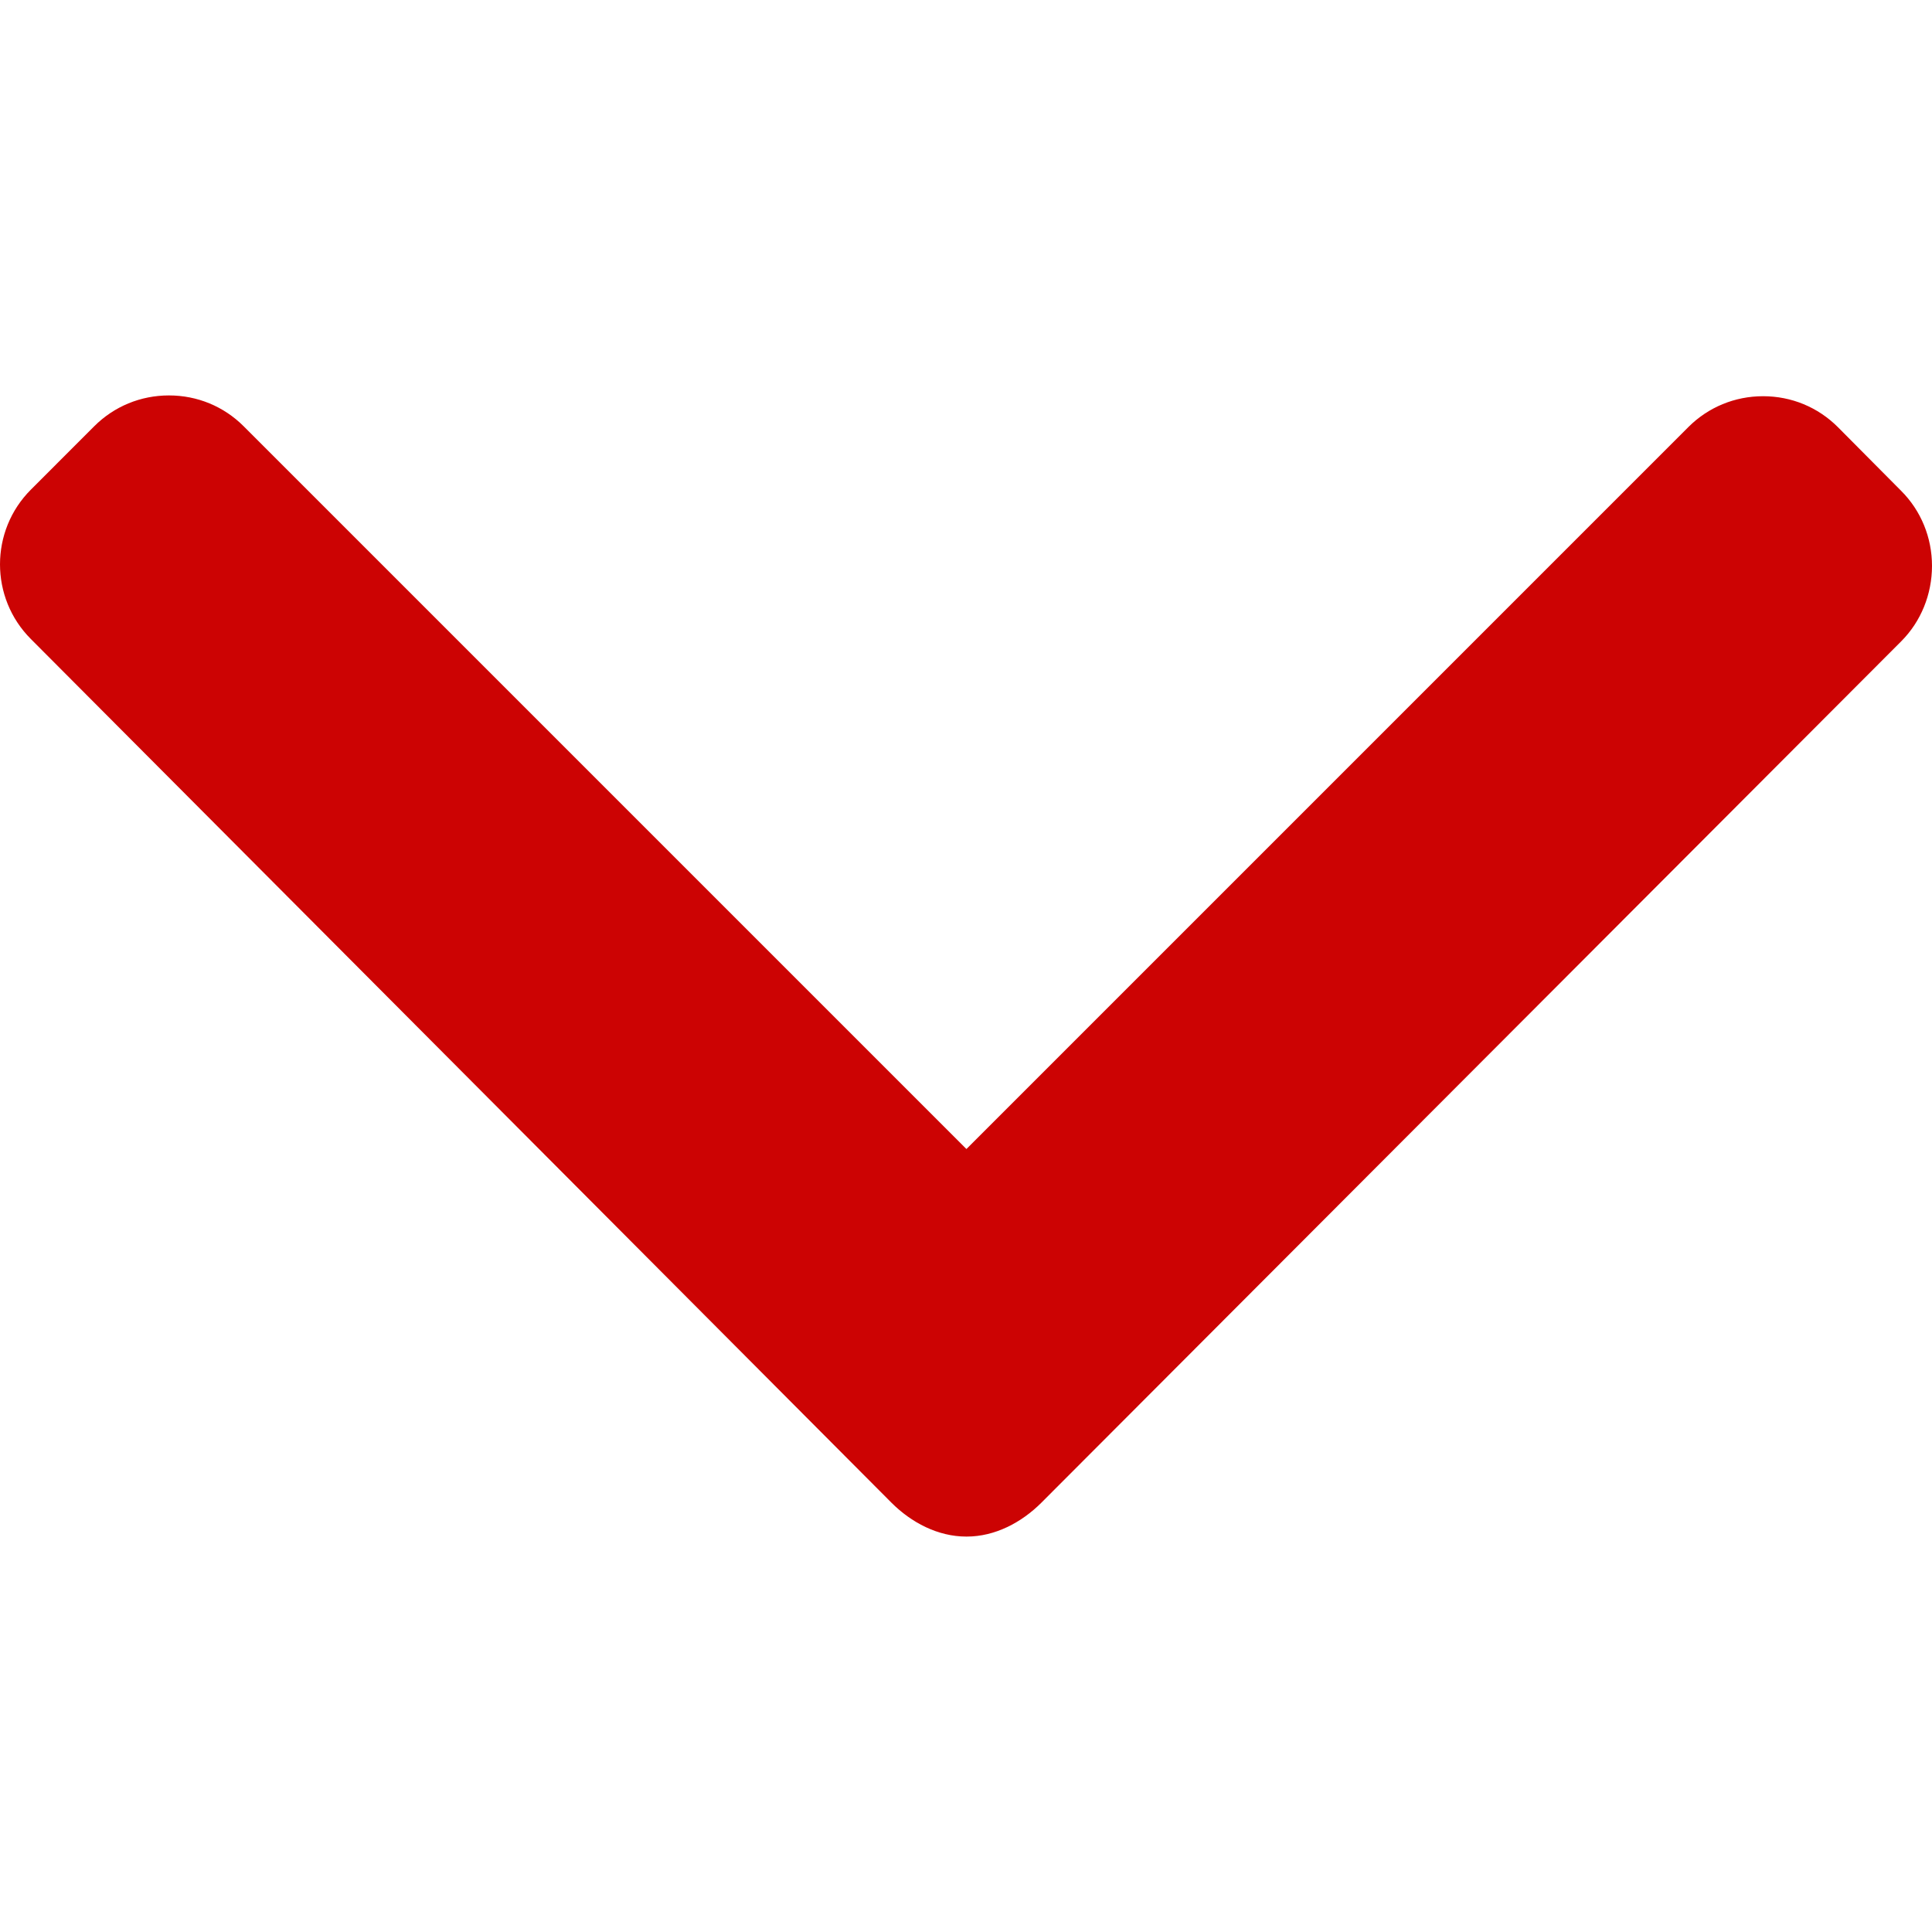
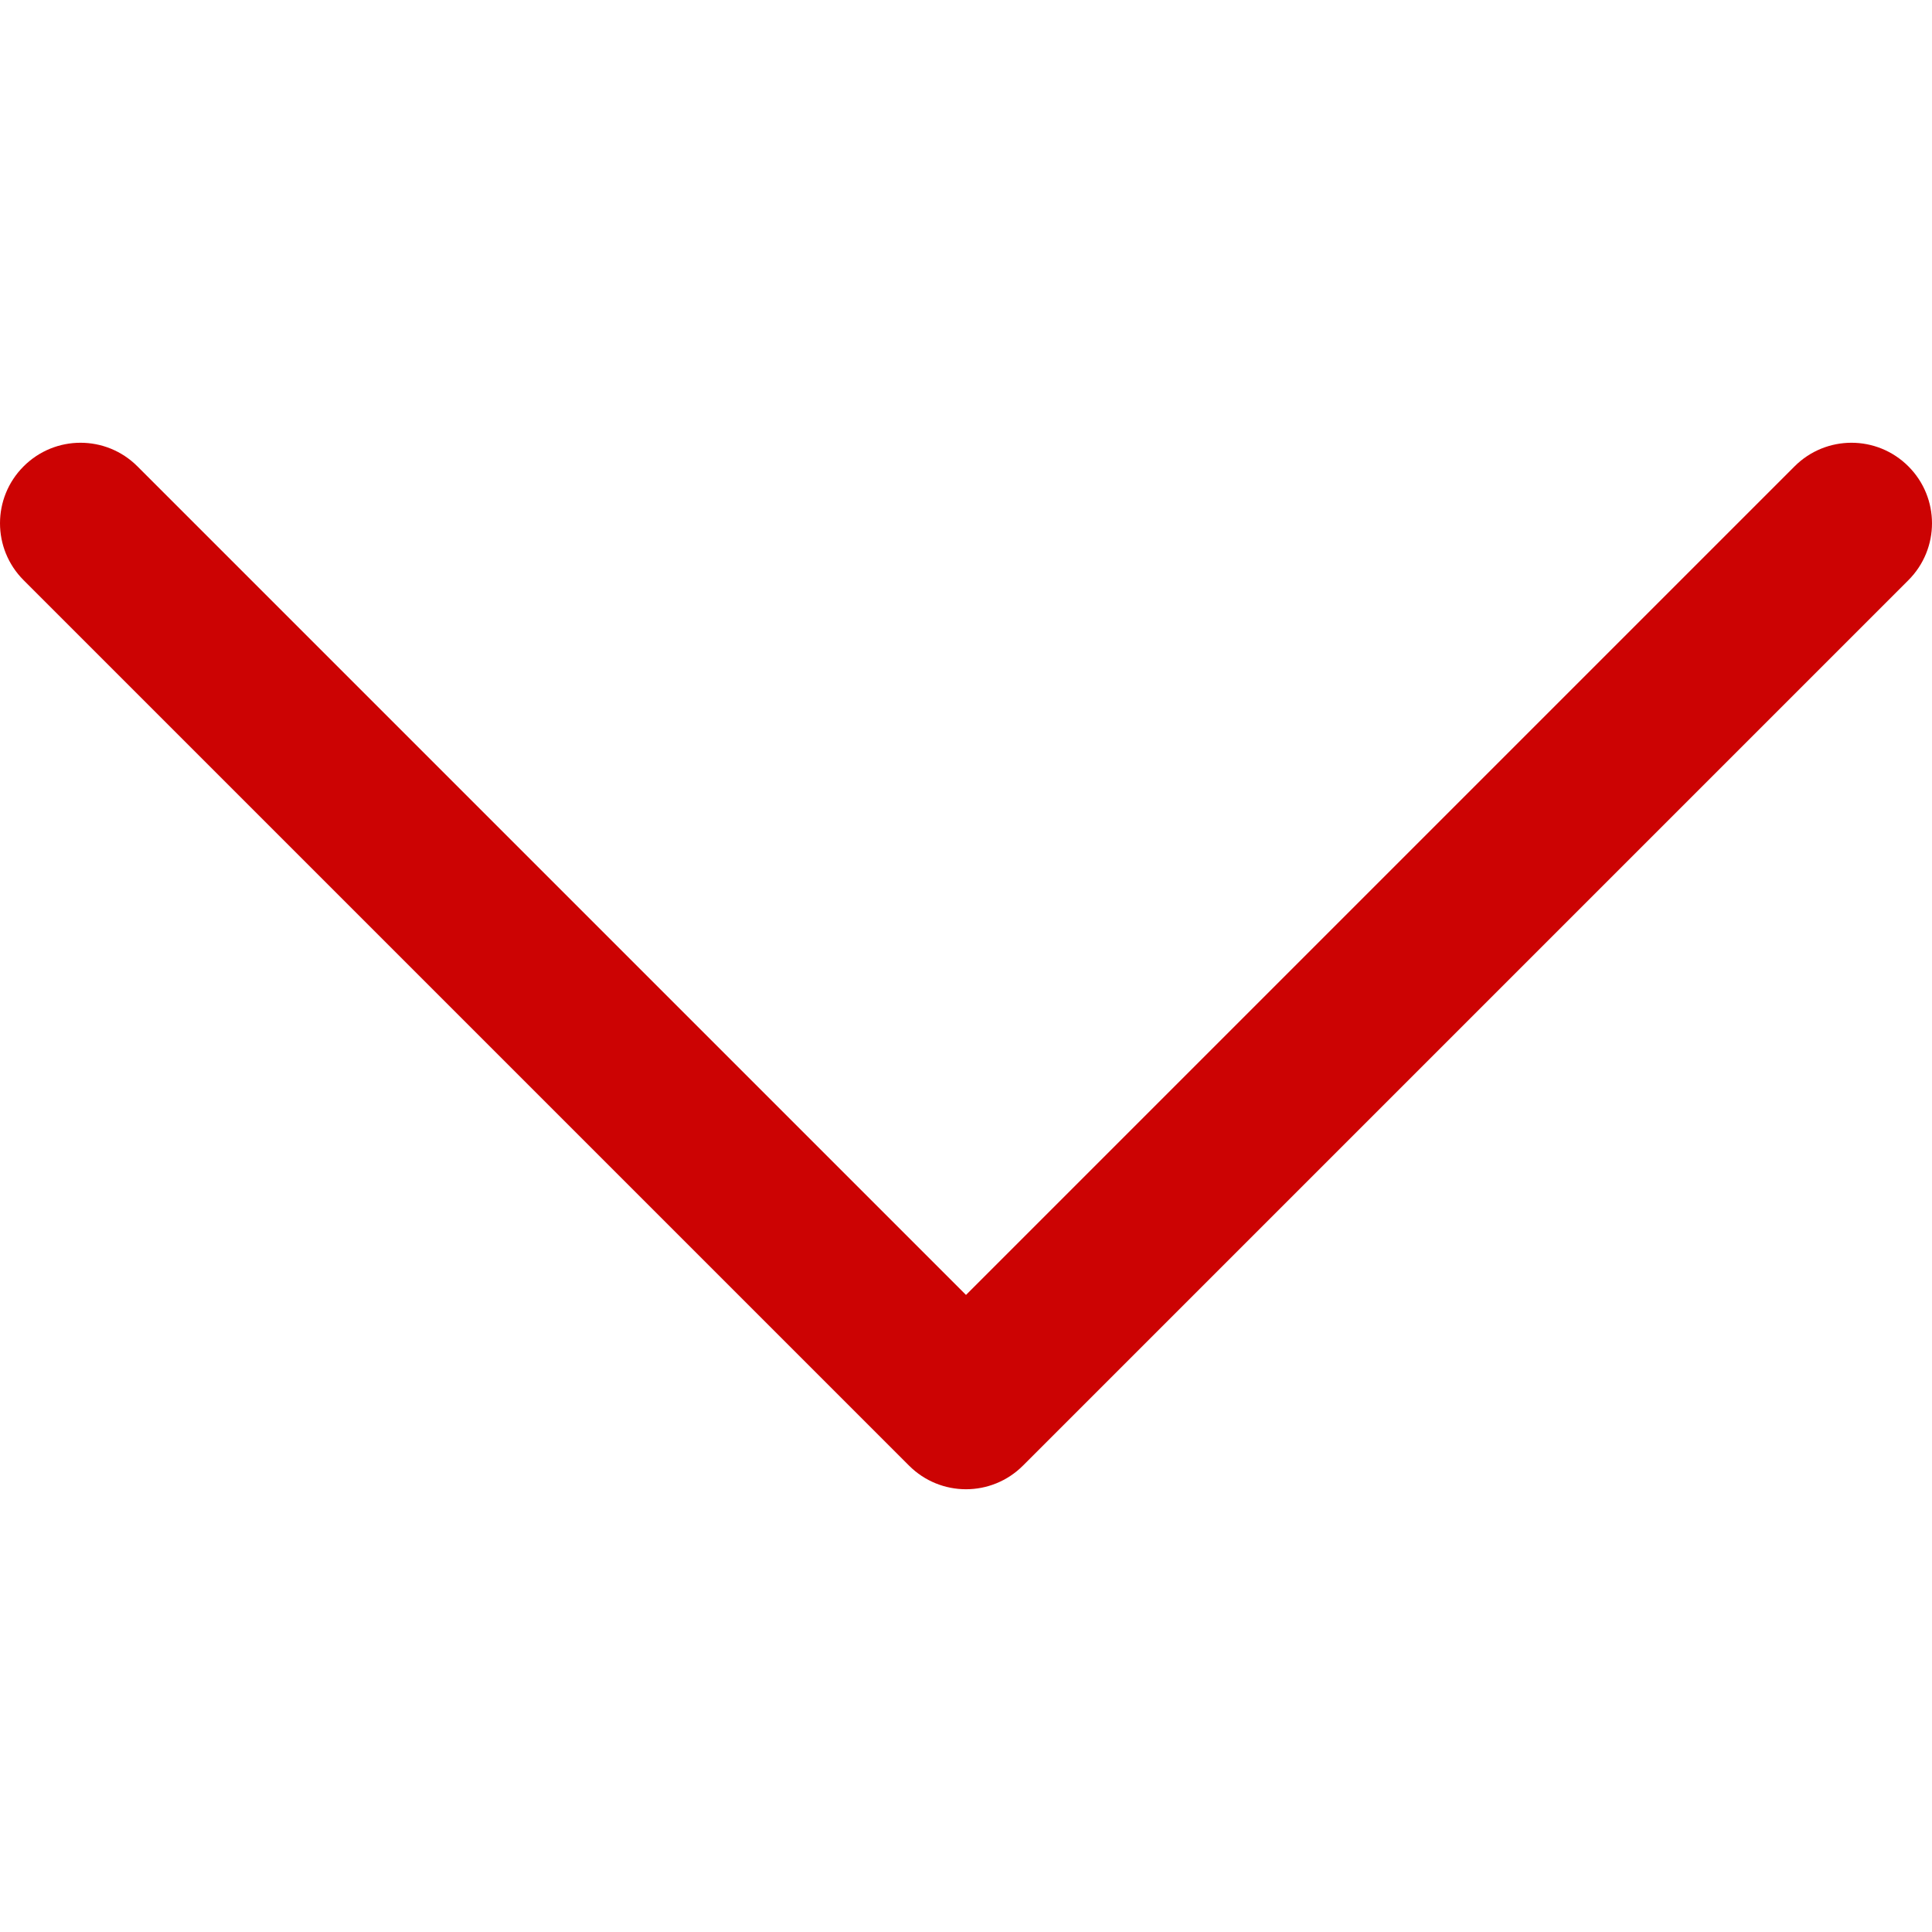
- <svg xmlns="http://www.w3.org/2000/svg" version="1.1" id="Layer_1" x="0px" y="0px" viewBox="0 0 491.996 491.996" style="enable-background:new 0 0 491.996 491.996;" xml:space="preserve" width="512px" height="512px">
+ <svg xmlns="http://www.w3.org/2000/svg" version="1.1" id="Layer_1" x="0px" y="0px" viewBox="0 0 512.011 512.011" style="enable-background:new 0 0 512.011 512.011;" xml:space="preserve" width="512px" height="512px">
  <g>
    <g>
      <g>
-         <path d="M484.132,124.986l-16.116-16.228c-5.072-5.068-11.82-7.86-19.032-7.86c-7.208,0-13.964,2.792-19.036,7.86l-183.84,183.848    L62.056,108.554c-5.064-5.068-11.82-7.856-19.028-7.856s-13.968,2.788-19.036,7.856l-16.12,16.128    c-10.496,10.488-10.496,27.572,0,38.06l219.136,219.924c5.064,5.064,11.812,8.632,19.084,8.632h0.084    c7.212,0,13.96-3.572,19.024-8.632l218.932-219.328c5.072-5.064,7.856-12.016,7.864-19.224    C491.996,136.902,489.204,130.046,484.132,124.986z" data-original="#000000" class="active-path" data-old_color="#000000" fill="#CC0303" />
+         <path d="M505.755,123.592c-8.341-8.341-21.824-8.341-30.165,0L256.005,343.176L36.421,123.592c-8.341-8.341-21.824-8.341-30.165,0    s-8.341,21.824,0,30.165l234.667,234.667c4.16,4.16,9.621,6.251,15.083,6.251c5.462,0,10.923-2.091,15.083-6.251l234.667-234.667    C514.096,145.416,514.096,131.933,505.755,123.592z" data-original="#000000" class="active-path" data-old_color="#000000" fill="#CC0303" />
      </g>
    </g>
  </g>
</svg>
